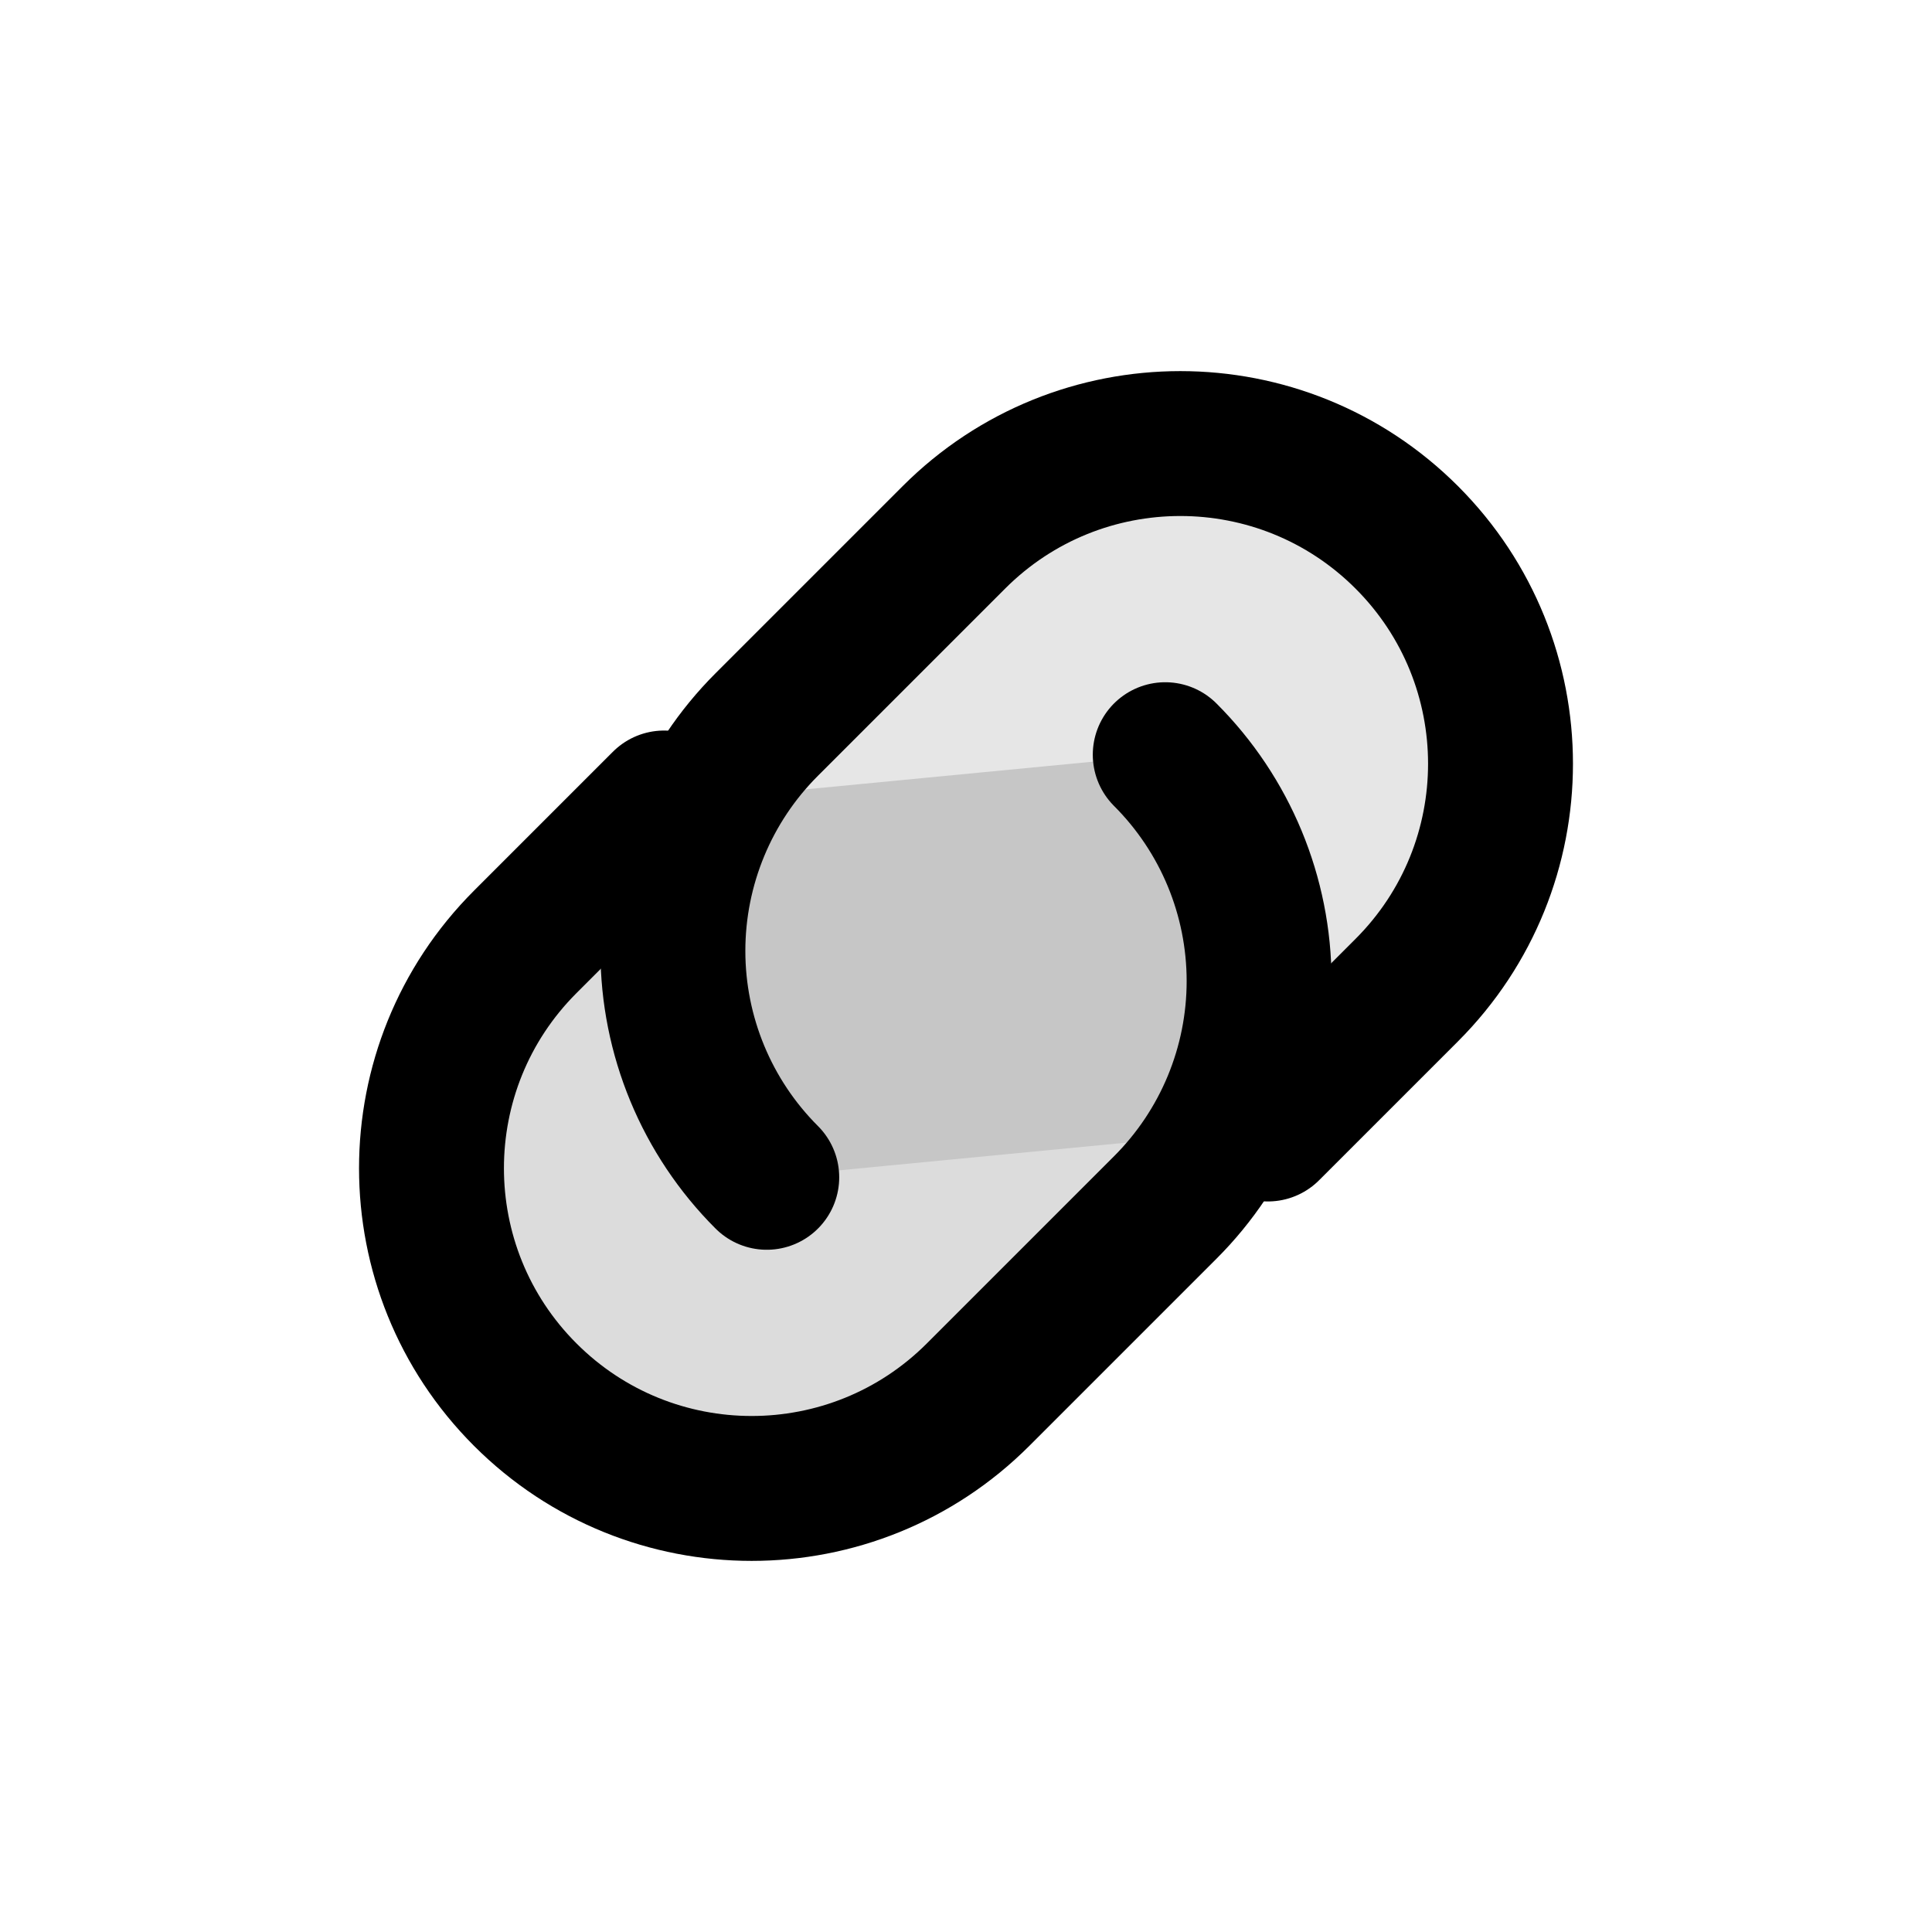
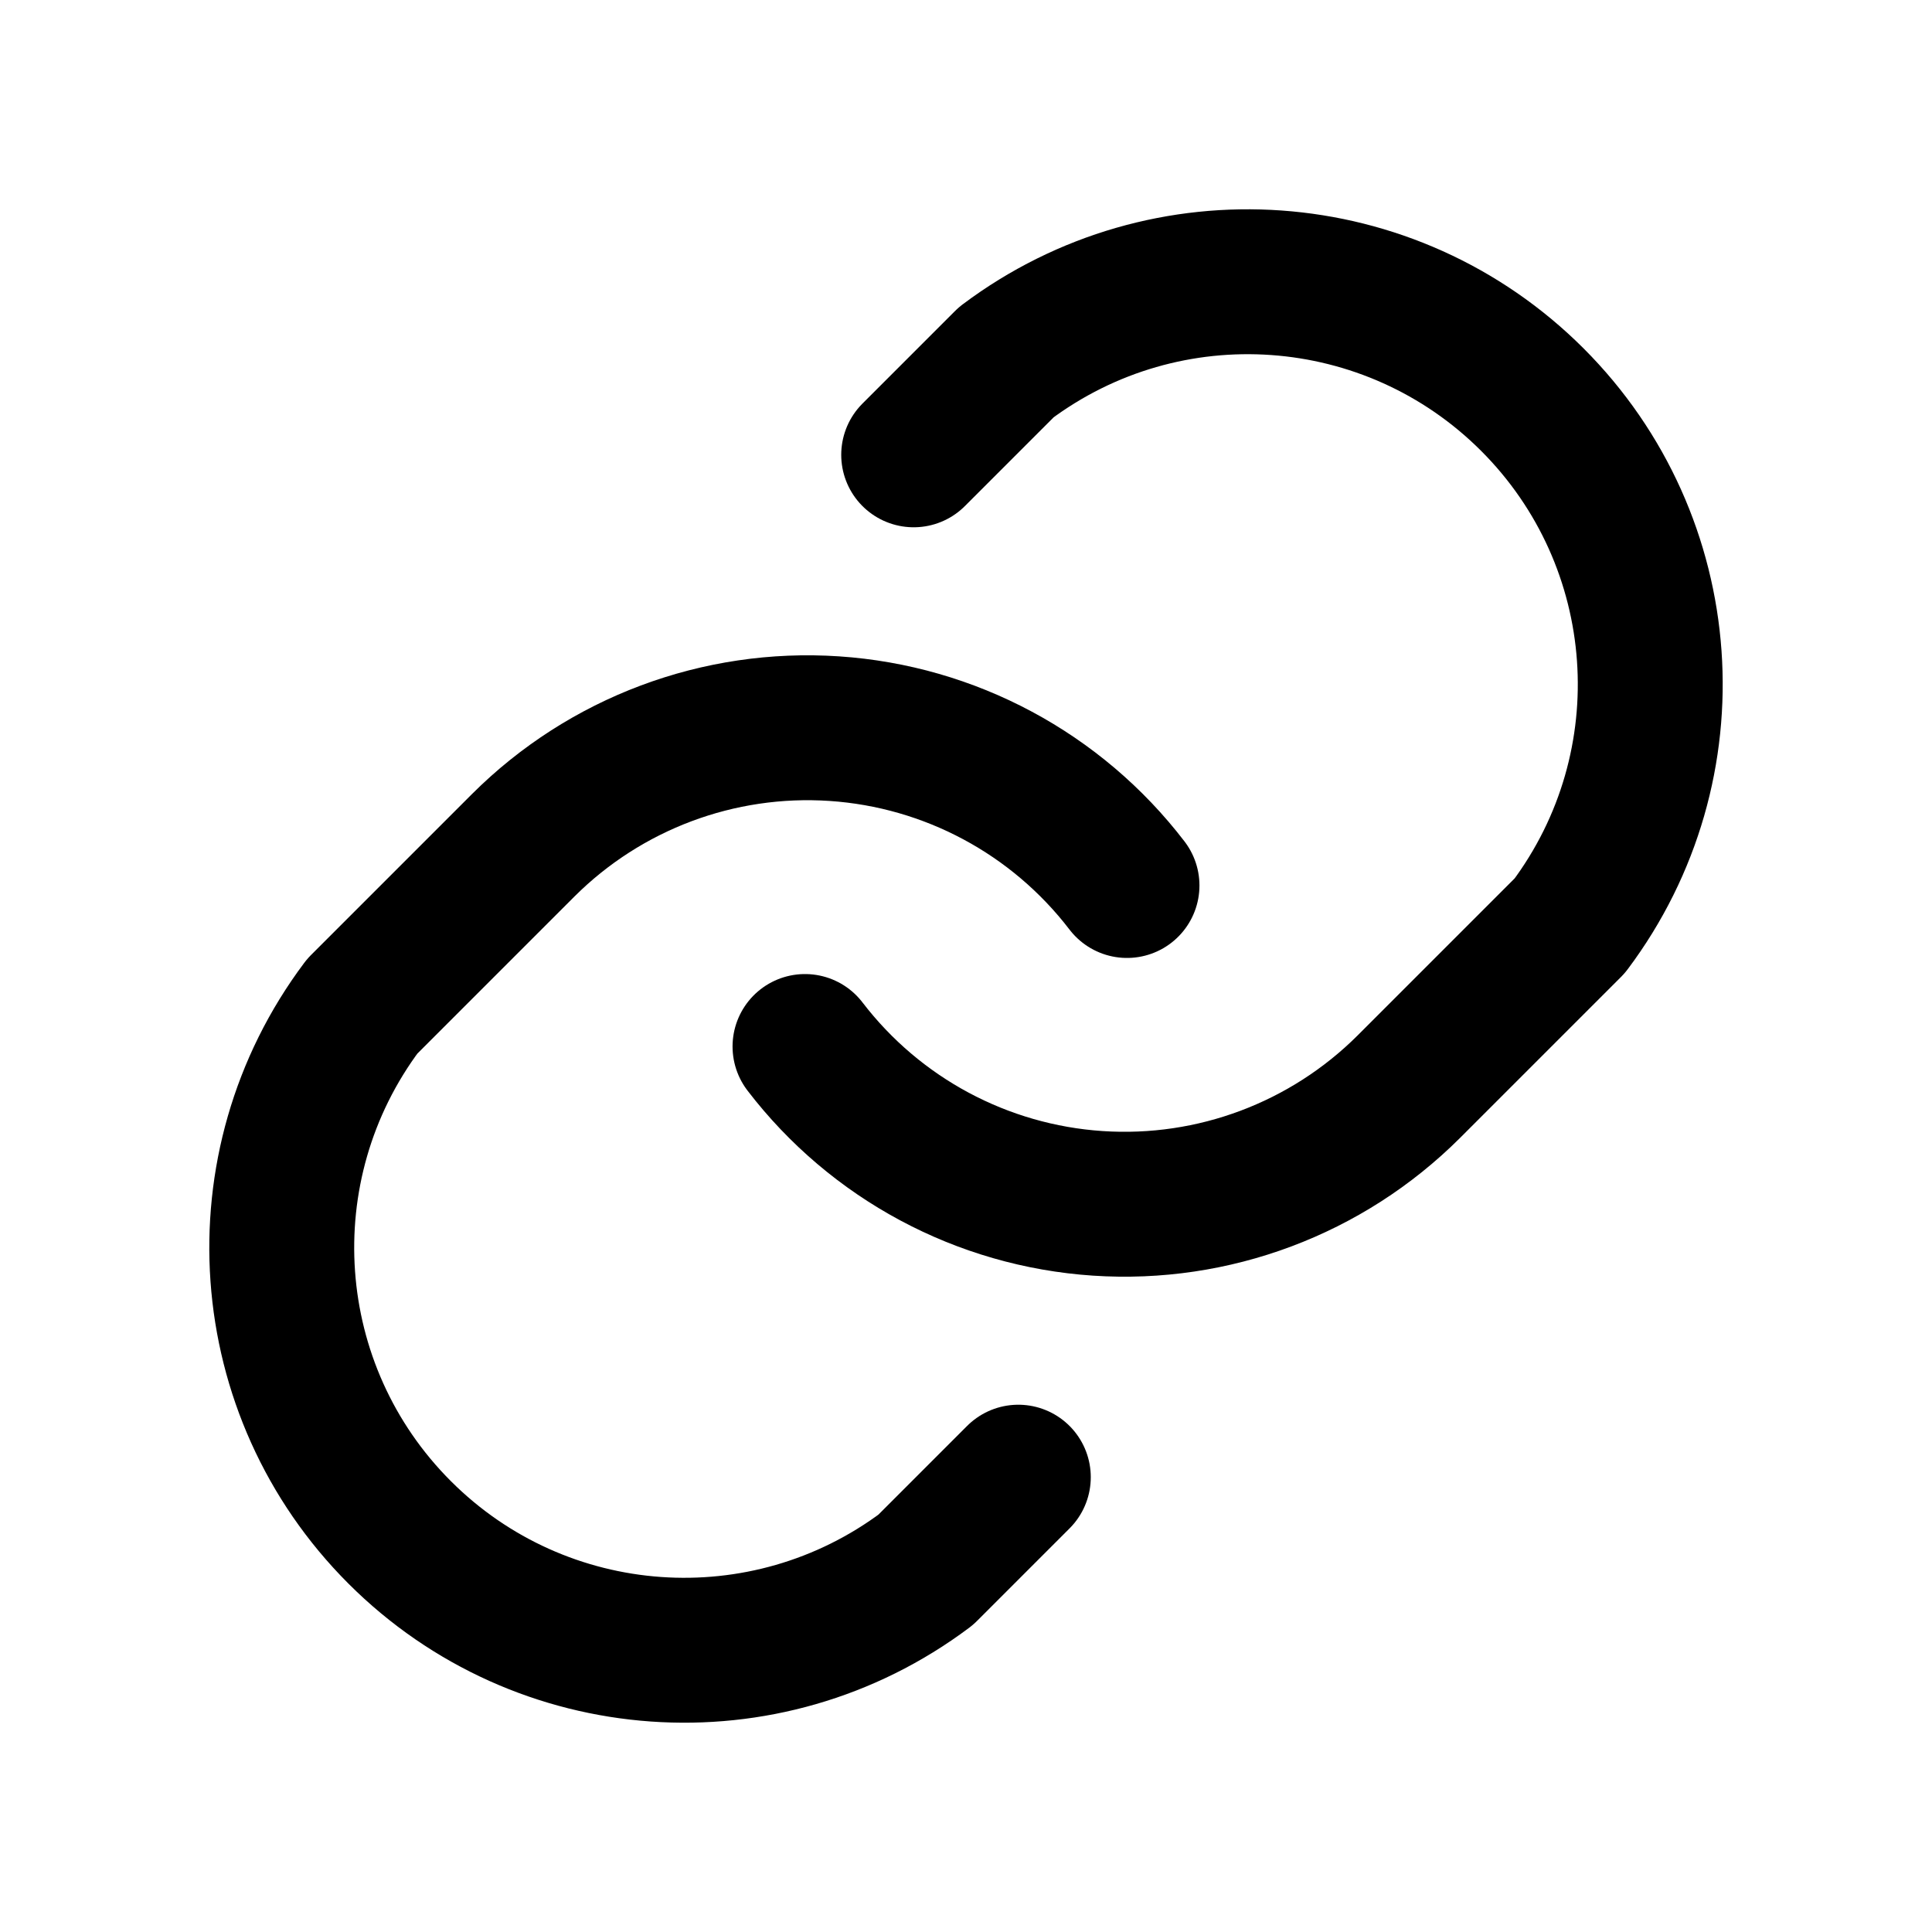
- <svg xmlns="http://www.w3.org/2000/svg" viewBox="0 0 16 16" fill="none">
-   <path d="M6.35 9.75a2.65 2.65 0 0 1 0-3.75l1.55-1.55a2.65 2.65 0 1 1 3.75 3.75L10.5 9.35" fill="currentColor" opacity="0.1" />
-   <path d="M9.65 6.25a2.65 2.65 0 0 1 0 3.75L8.1 11.55a2.65 2.65 0 1 1-3.75-3.75L5.5 6.65" fill="currentColor" opacity="0.14" />
-   <path d="M6.35 9.75a2.65 2.65 0 0 1 0-3.75l1.55-1.55a2.65 2.65 0 1 1 3.75 3.75L10.5 9.35" stroke="currentColor" stroke-width="1.2" stroke-linecap="round" stroke-linejoin="round" />
-   <path d="M9.65 6.25a2.65 2.65 0 0 1 0 3.75L8.1 11.55a2.65 2.65 0 1 1-3.75-3.75L5.5 6.65" stroke="currentColor" stroke-width="1.2" stroke-linecap="round" stroke-linejoin="round" />
+ <svg xmlns="http://www.w3.org/2000/svg" viewBox="0 0 24 24" fill="none" stroke="currentColor" stroke-width="1.8" stroke-linecap="round" stroke-linejoin="round">
+   <path d="M10 13a5 5 0 0 0 7.5.5l2-2a5 5 0 0 0-7-7l-1.15 1.15M14 11a5 5 0 0 0-7.5-.5l-2 2a5 5 0 0 0 7 7l1.15-1.15" />
</svg>
